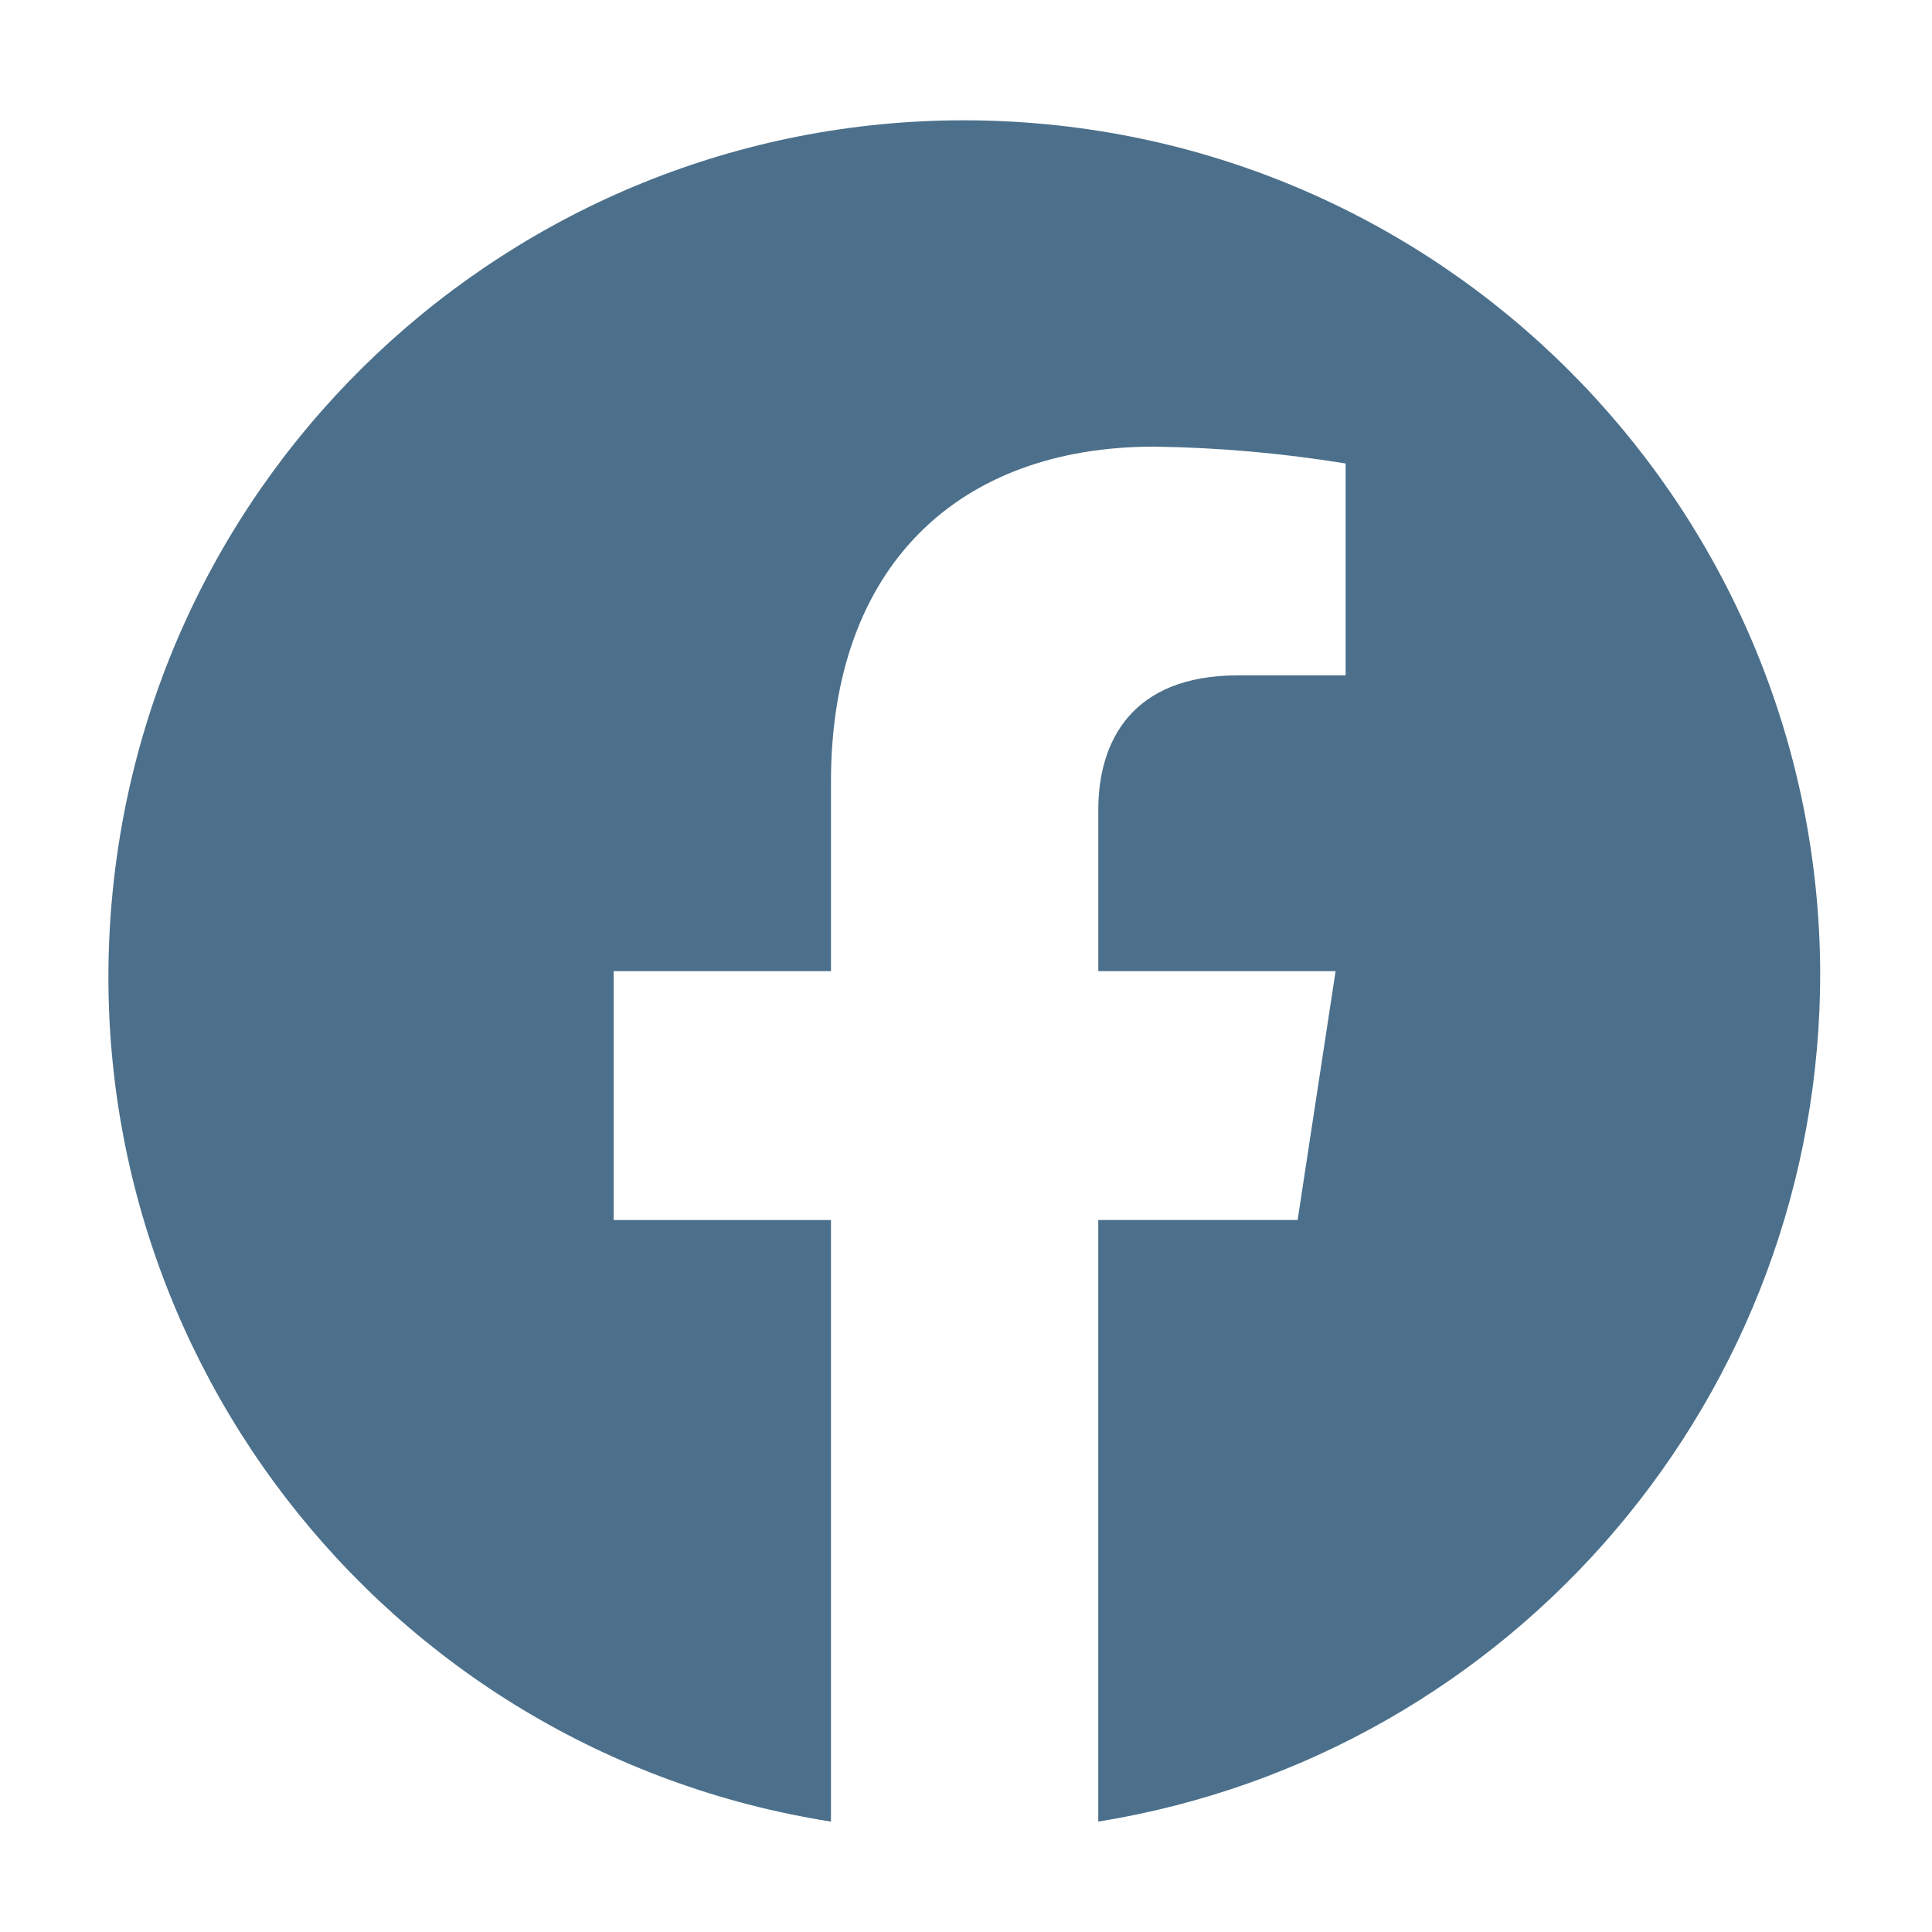
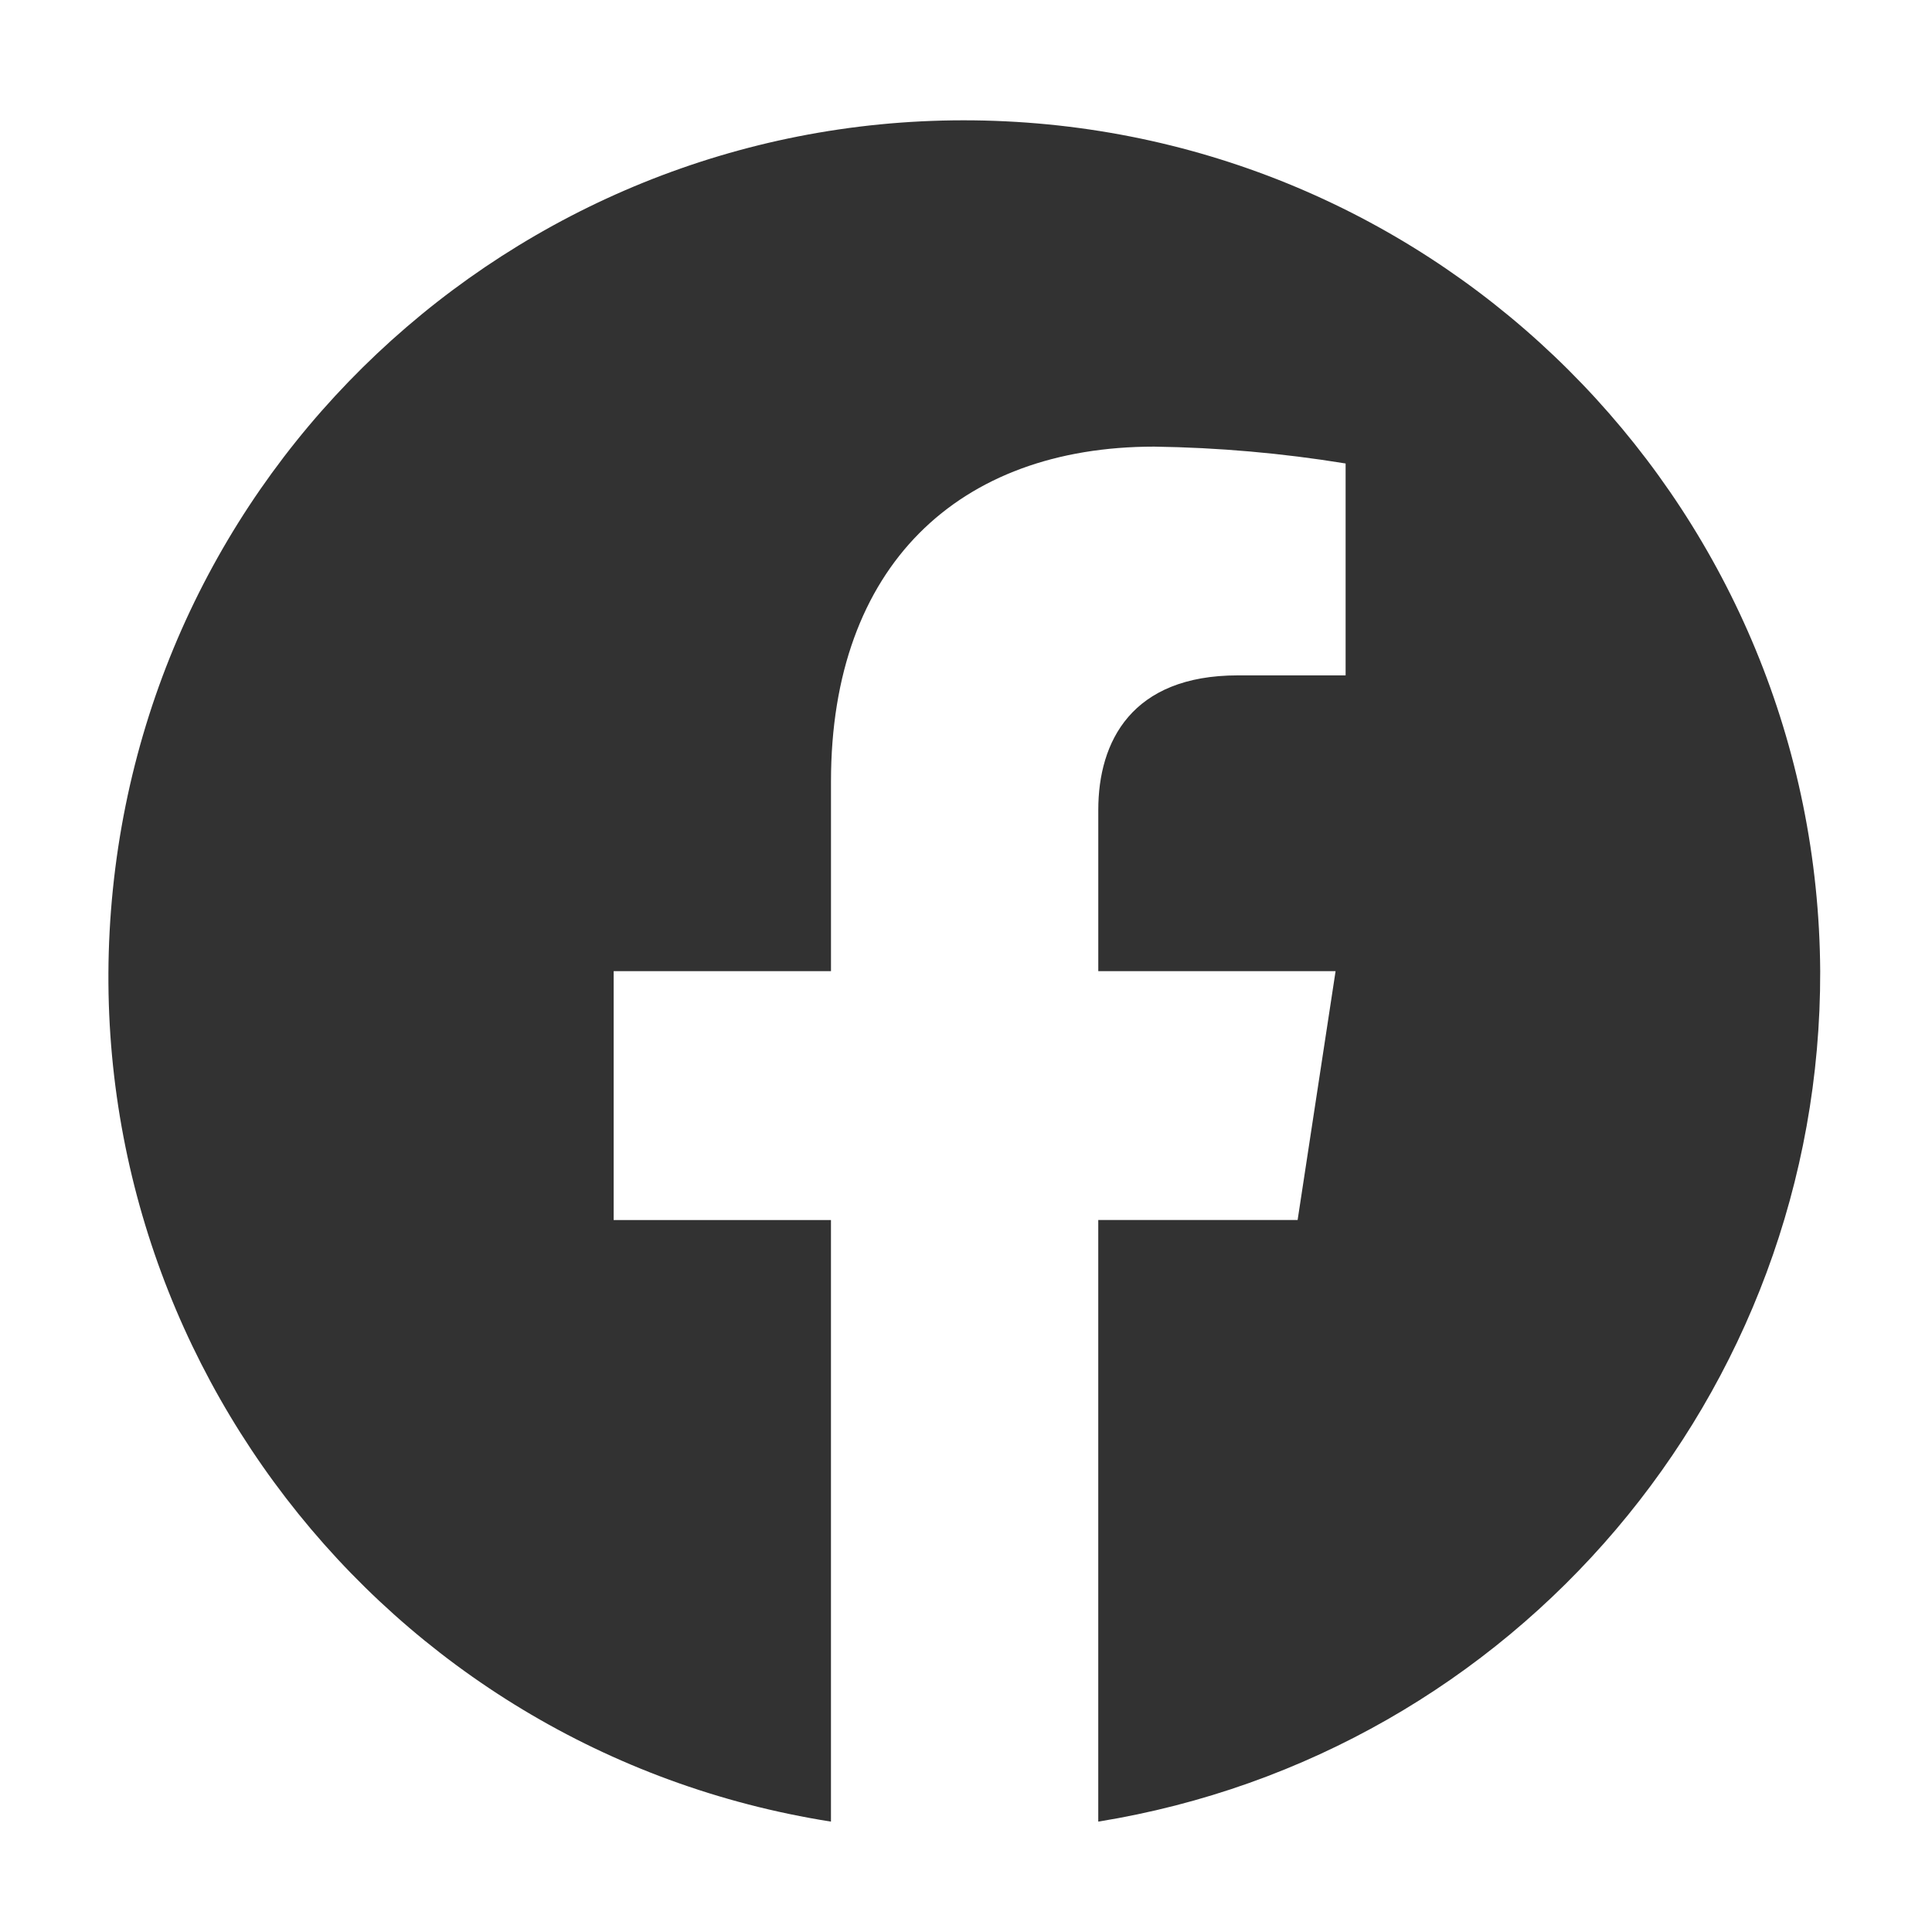
<svg xmlns="http://www.w3.org/2000/svg" width="68" height="68" viewBox="0 0 68 68">
  <g id="グループ_8608" data-name="グループ 8608" transform="translate(-0.394)">
    <rect id="長方形_6459" data-name="長方形 6459" width="68" height="68" transform="translate(0.394)" fill="none" />
    <g id="レイヤー_2" data-name="レイヤー 2" transform="translate(4.23 3.886)">
      <g id="使用アイコン" transform="translate(0 0)">
-         <path id="パス_1591" data-name="パス 1591" d="M60.226,30.3A30.124,30.124,0,1,0,25.408,60.233V39.059H17.76V30.3h7.649V23.624c0-7.595,4.5-11.786,11.376-11.786a45.844,45.844,0,0,1,6.737.593v7.458H39.729c-3.742,0-4.912,2.334-4.912,4.733V30.3h8.352l-1.336,8.758H34.816V60.233A30.244,30.244,0,0,0,60.226,30.3Z" transform="translate(0.003 -0.004)" fill="#4c708b" />
+         <path id="パス_1591" data-name="パス 1591" d="M60.226,30.3A30.124,30.124,0,1,0,25.408,60.233V39.059H17.76V30.3h7.649V23.624c0-7.595,4.5-11.786,11.376-11.786a45.844,45.844,0,0,1,6.737.593v7.458H39.729c-3.742,0-4.912,2.334-4.912,4.733V30.3h8.352l-1.336,8.758H34.816V60.233A30.244,30.244,0,0,0,60.226,30.3Z" transform="translate(0.003 -0.004)" fill="#323232" />
      </g>
    </g>
  </g>
</svg>
